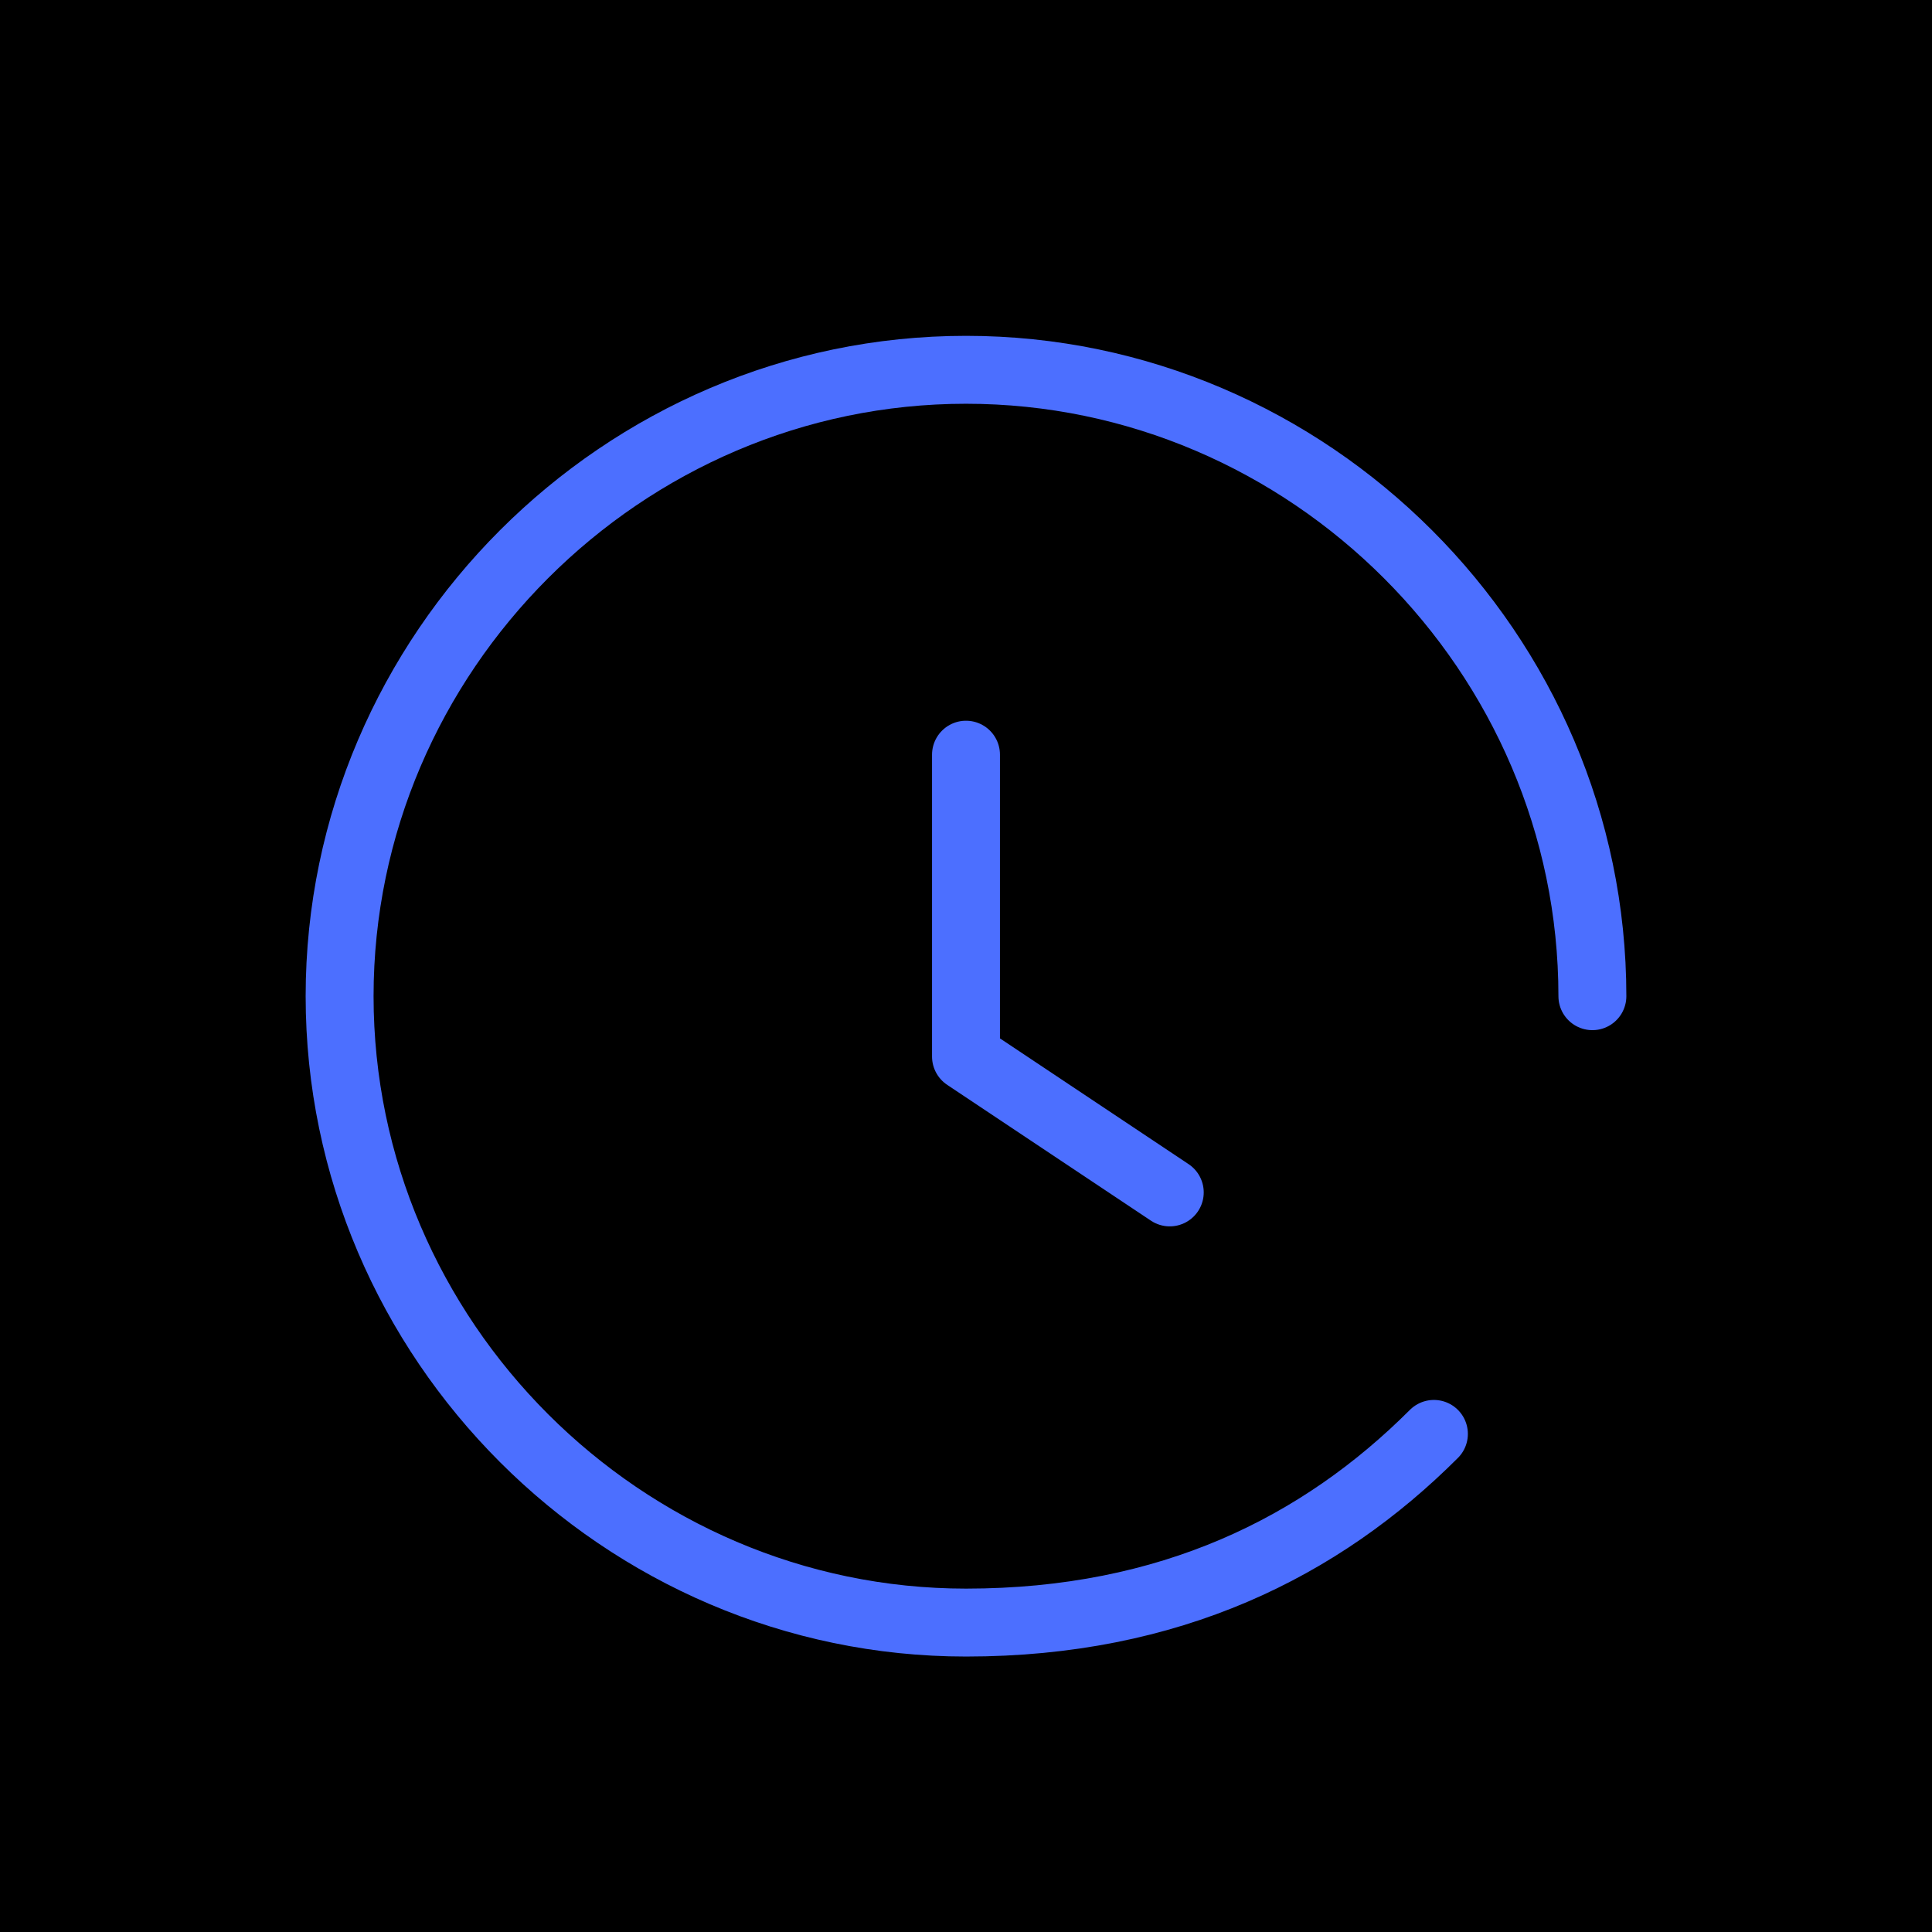
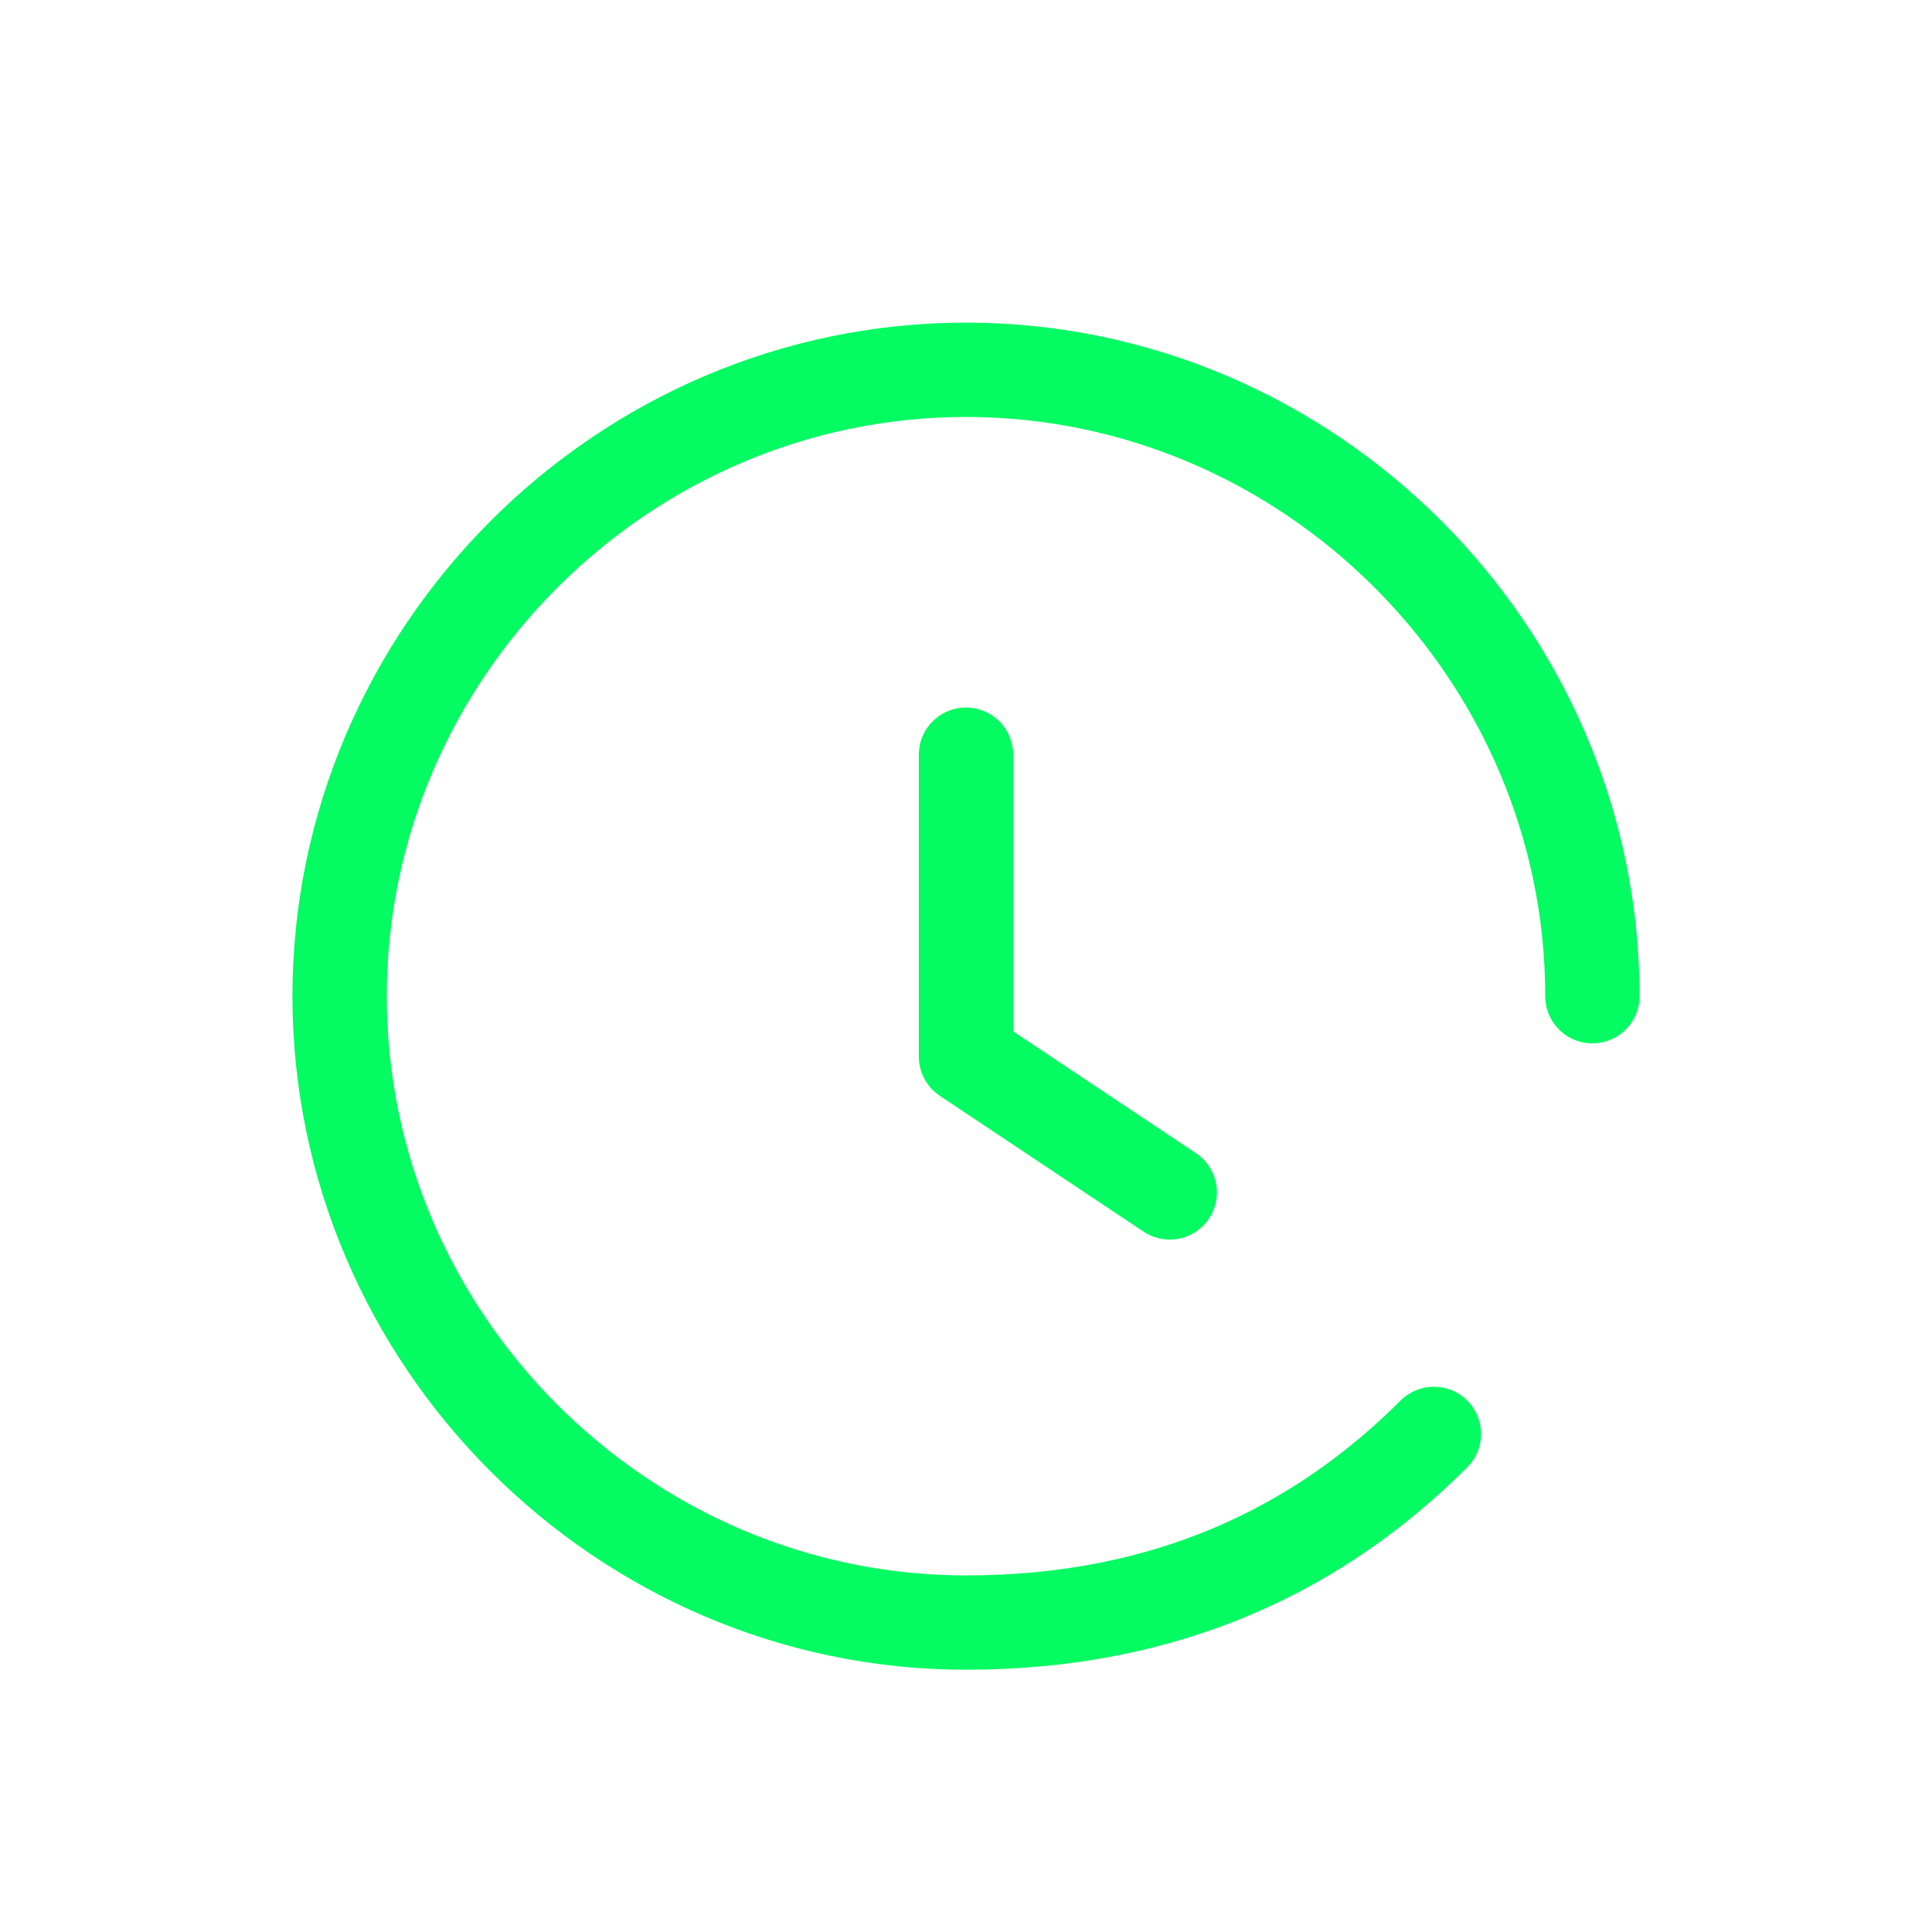
<svg xmlns="http://www.w3.org/2000/svg" width="1024" height="1024" viewBox="0 0 1024 1024" fill="none">
-   <rect width="1024" height="1024" fill="black" />
-   <path d="M760 760C700 820 620 860 512 860C330 860 180 710 180 528C180 346 330 196 512 196C694 196 844 346 844 528" stroke="#4C6FFF" stroke-width="36" stroke-linecap="round" />
-   <path d="M512 400V560L620 632" stroke="#4C6FFF" stroke-width="36" stroke-linecap="round" stroke-linejoin="round" />
+   <path d="M760 760C700 820 620 860 512 860C330 860 180 710 180 528C180 346 330 196 512 196C694 196 844 346 844 528" stroke="#04fb62" stroke-width="50" stroke-linecap="round" />
+   <path d="M512 400V560L620 632" stroke="#04fb62" stroke-width="50" stroke-linecap="round" stroke-linejoin="round" />
</svg>
